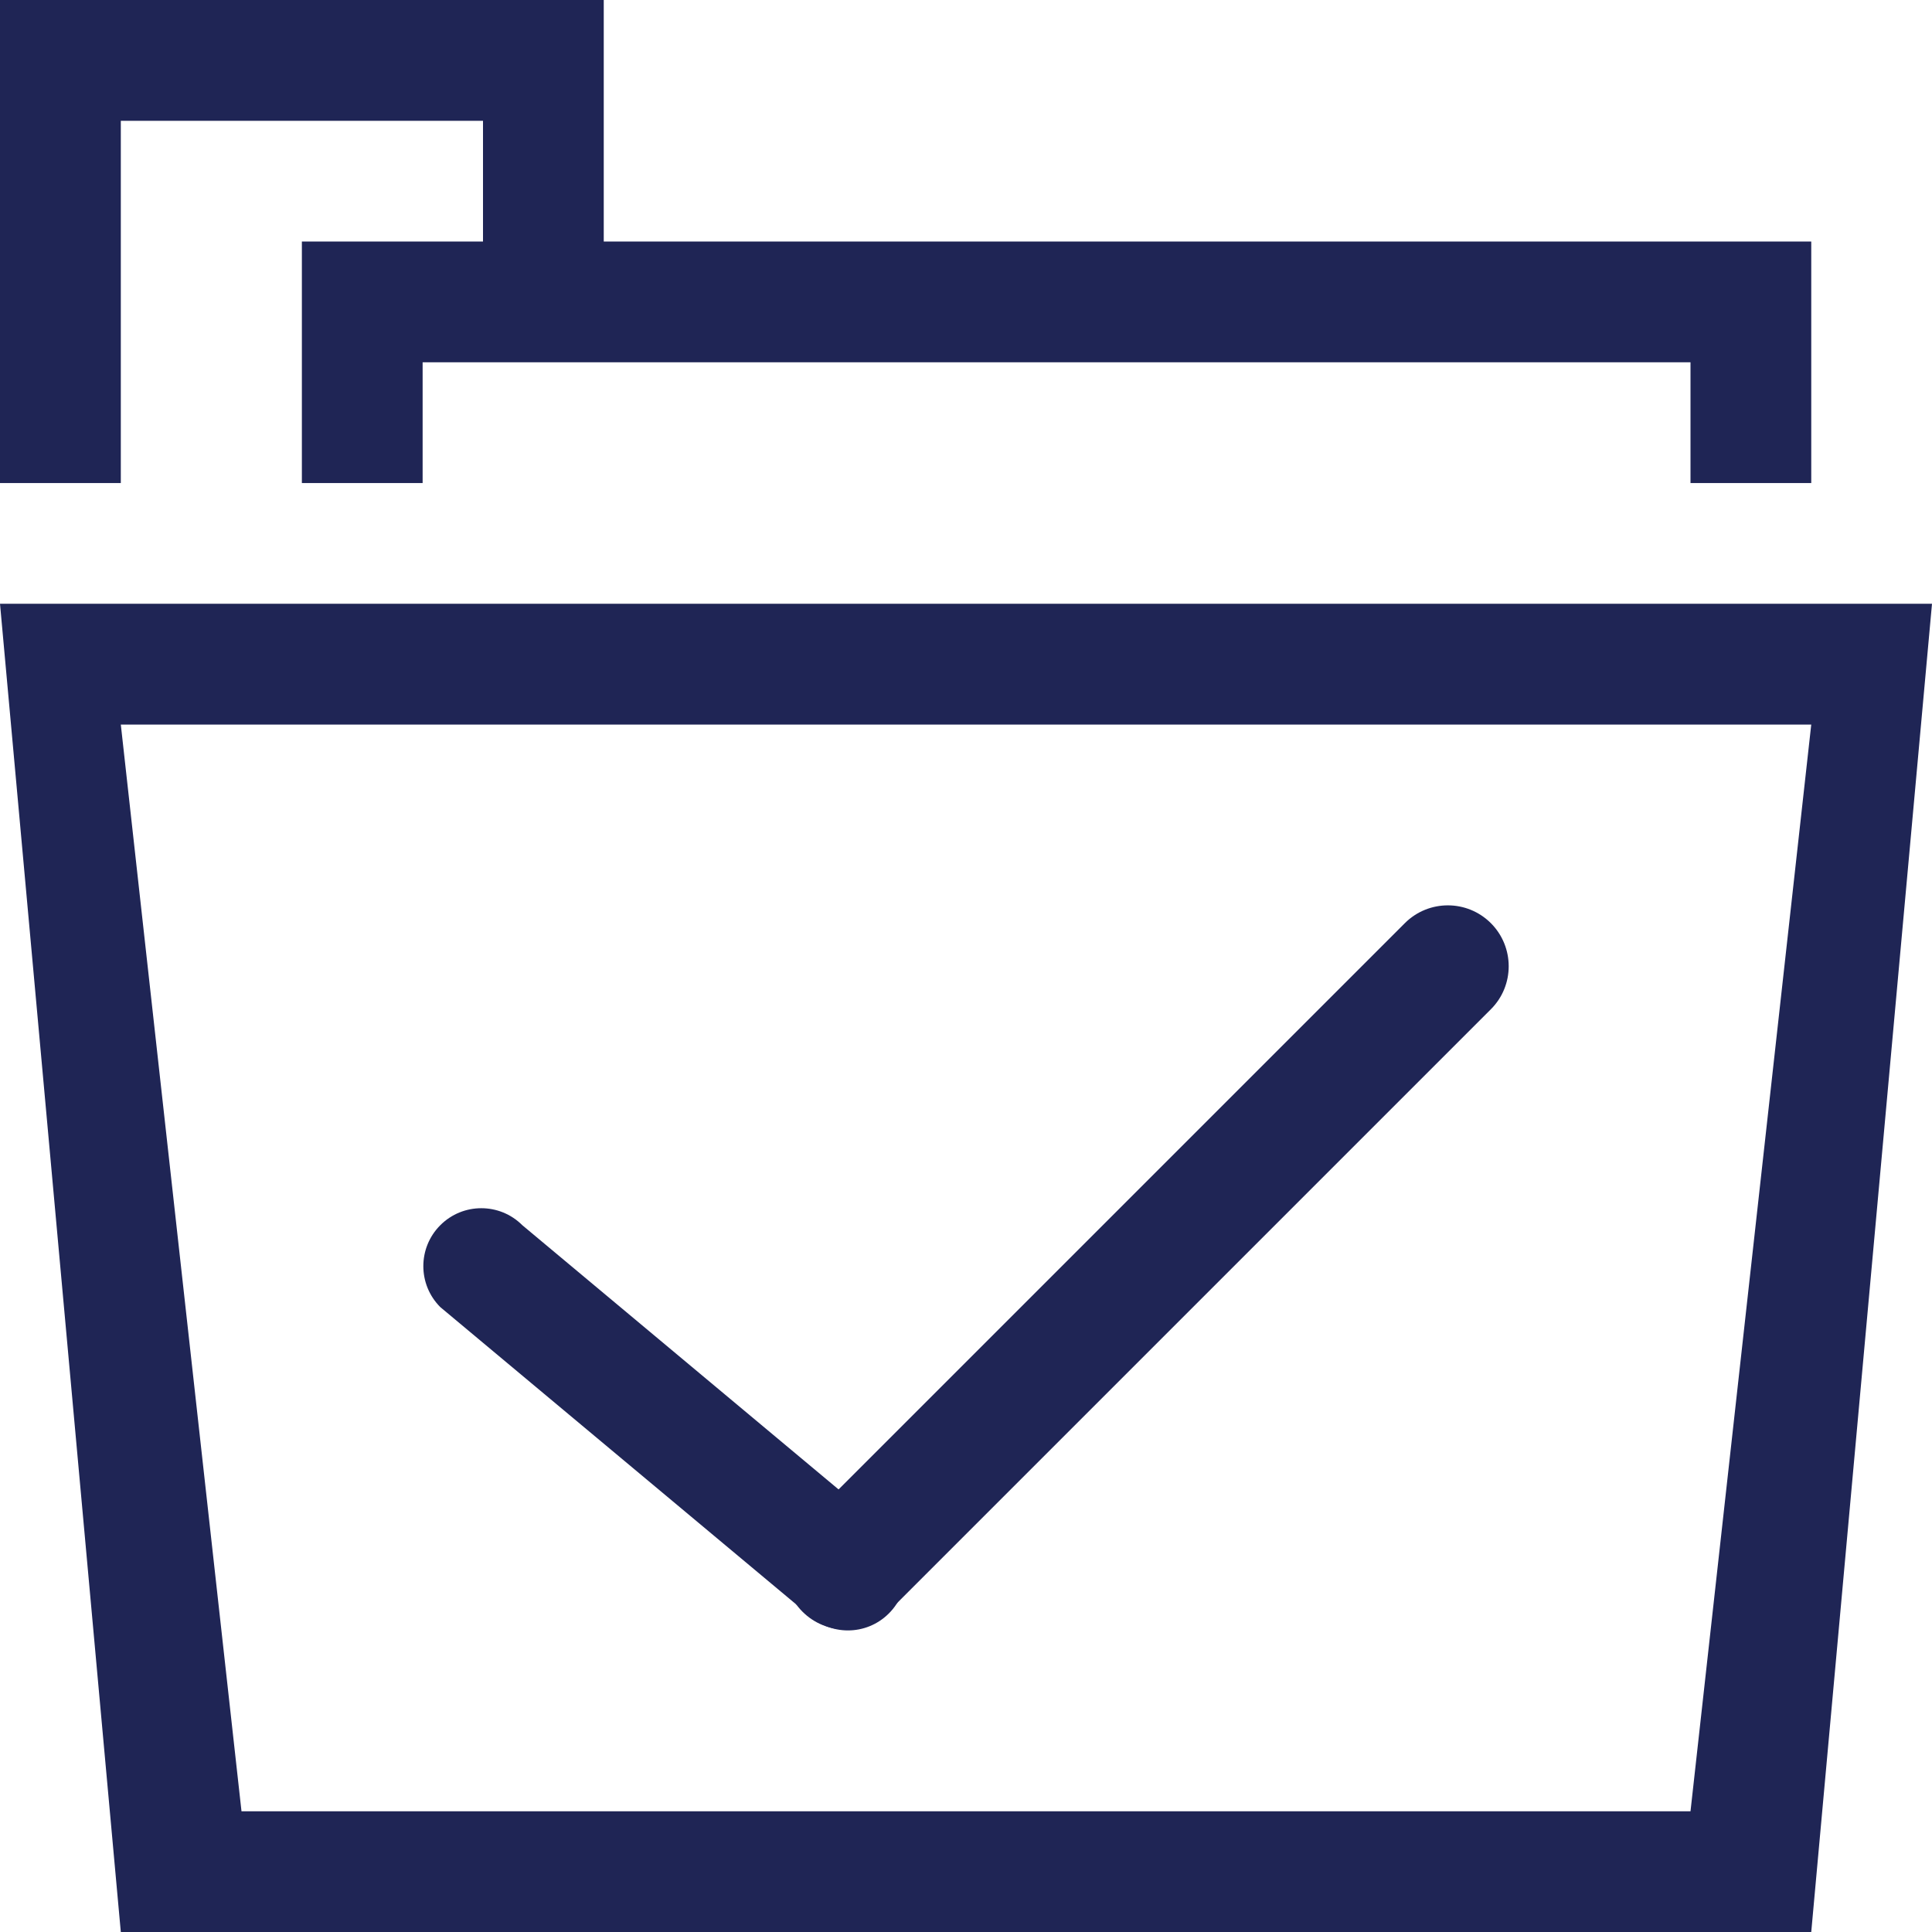
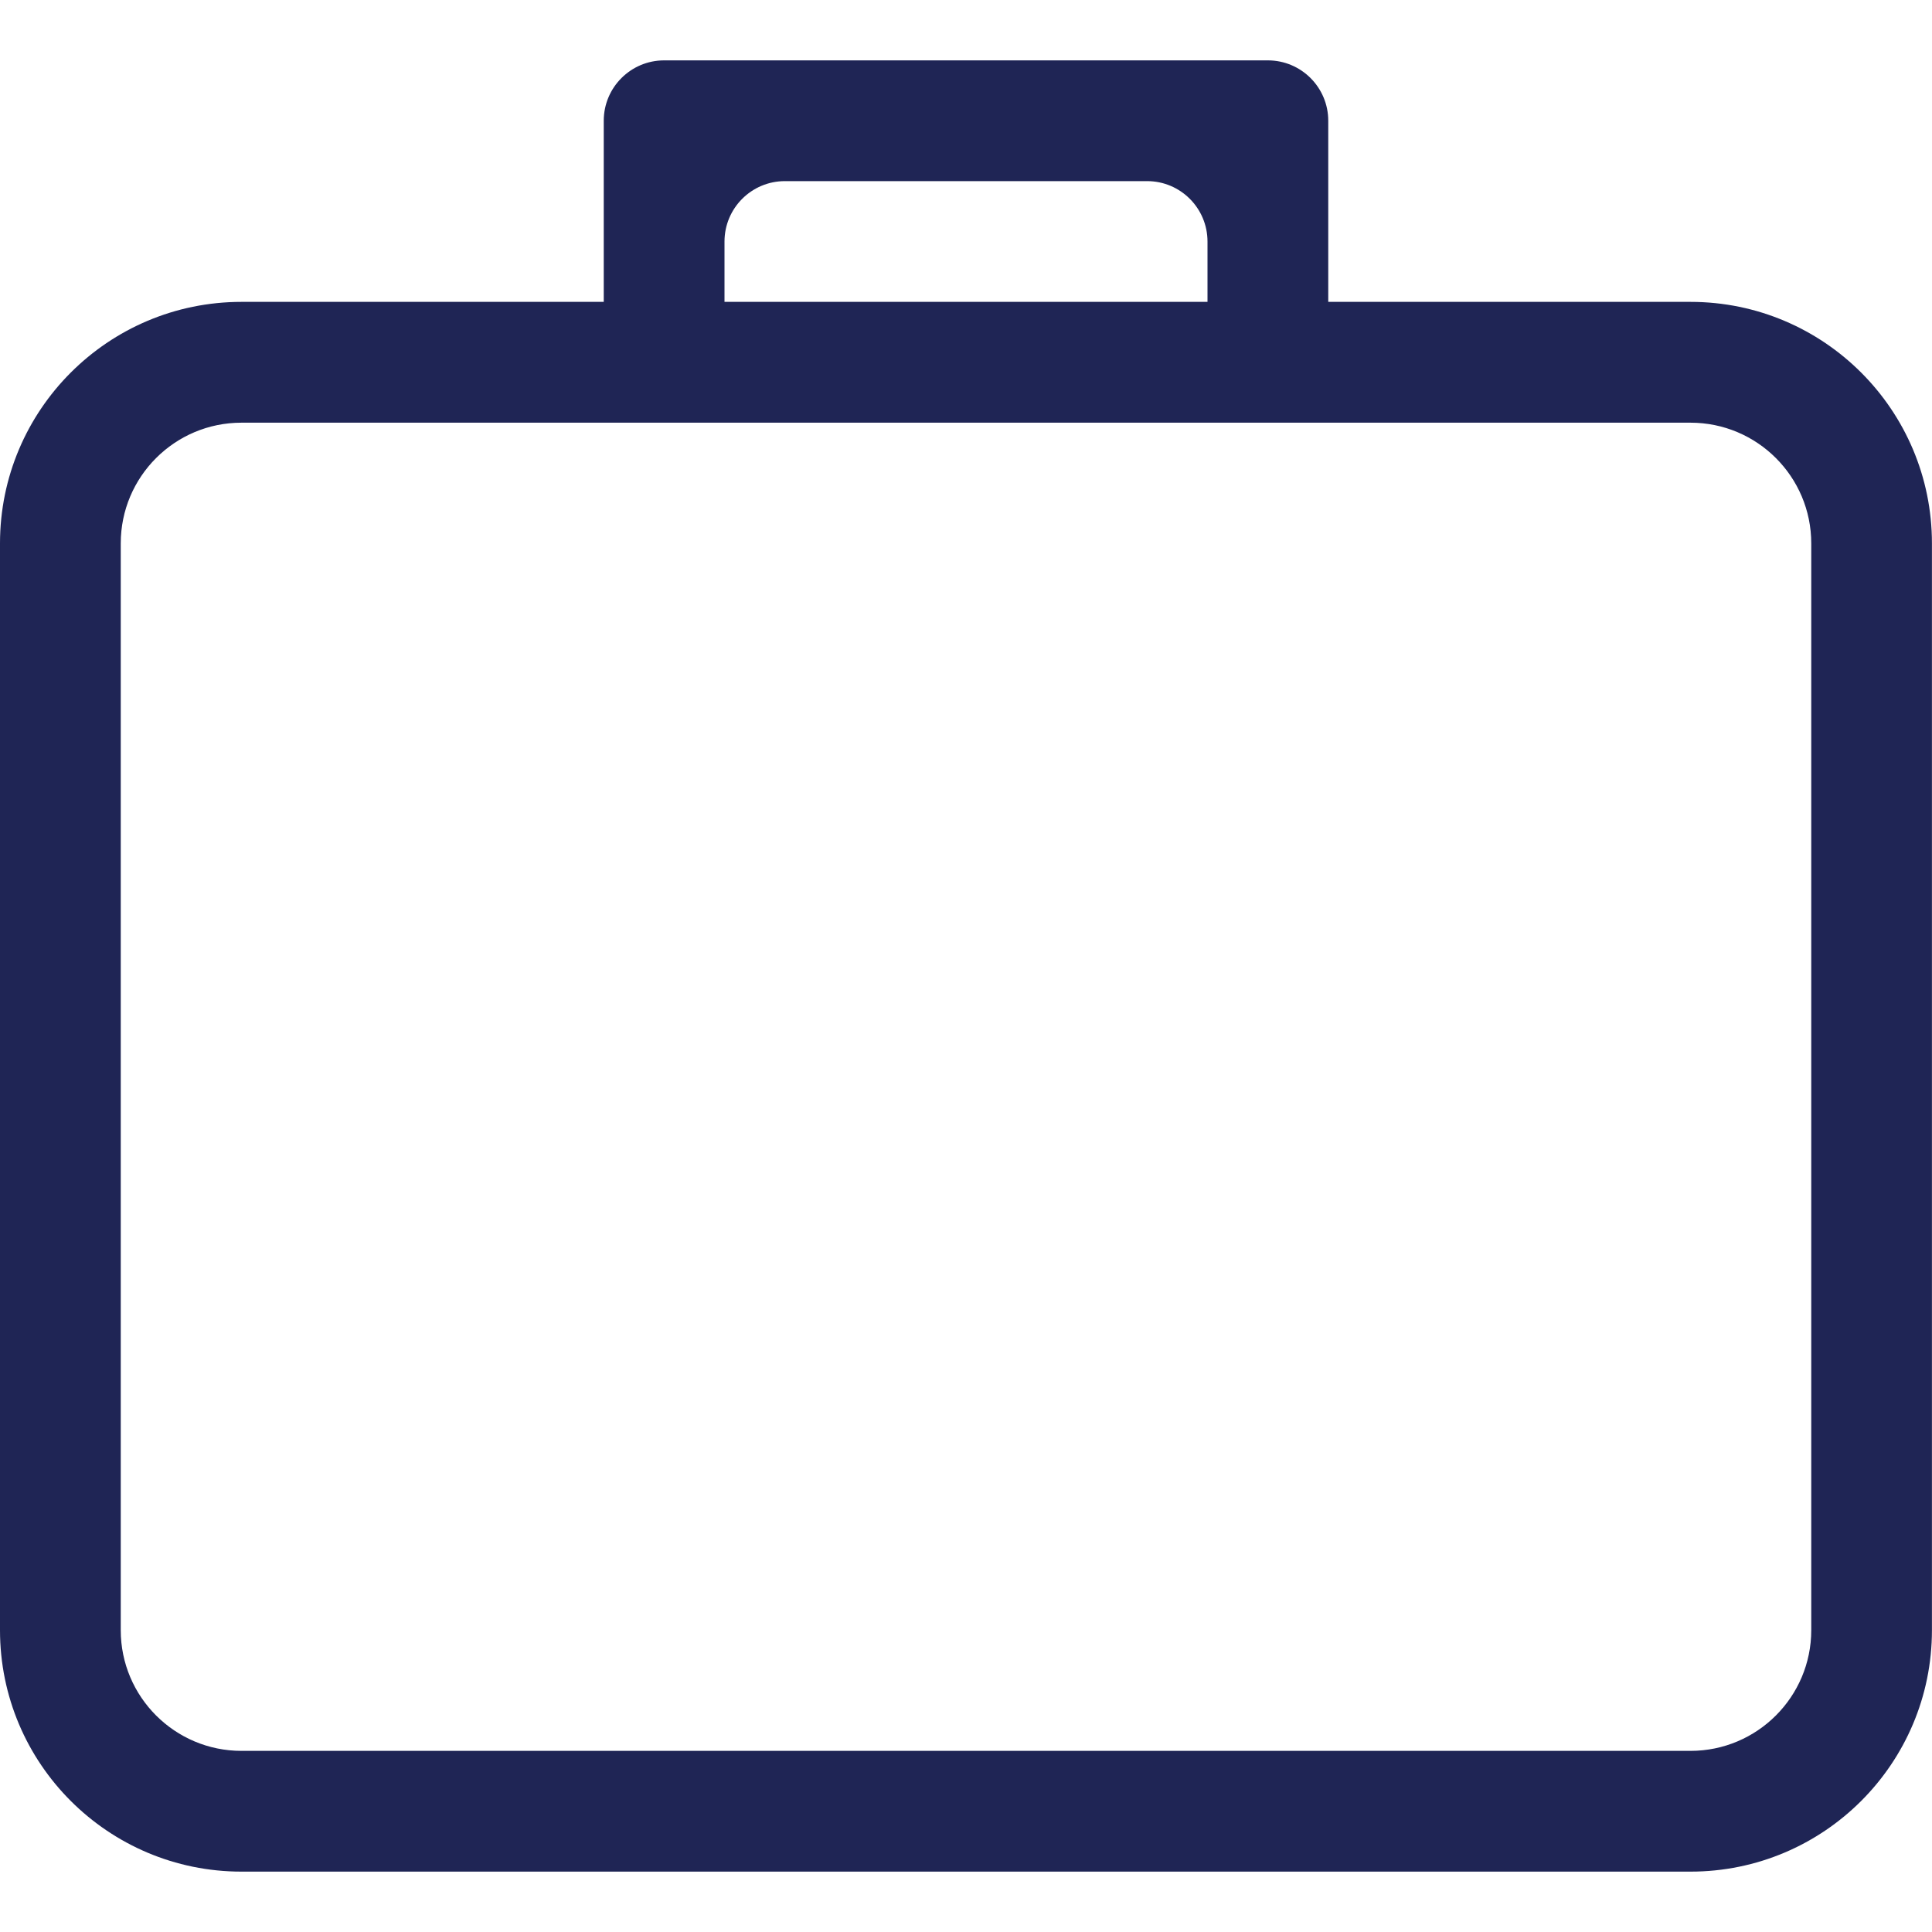
<svg xmlns="http://www.w3.org/2000/svg" width="32px" height="32px" viewBox="0 0 32 32" version="1.1">
  <defs />
  <g id="Symbols" stroke="none" stroke-width="1" fill="none" fill-rule="evenodd">
    <g id="Icon/product/Platform/Case-Management" fill="#1F2555">
-       <g id="Page-1">
-         <path d="M0,5e-05 L0,8.001 L2.001,8.001 L2.001,2.001 L8,2.001 L8,4 L5,4 L5,8.001 L7,8.001 L7,6.001 L28,6.001 L28,8.001 L30,8.001 L30,4 L10,4 L10,5e-05 L0,5e-05 Z M0,10 L2.001,32 L30,32 L32,10 L0,10 Z M2.001,12.001 L30,12.001 L28,30.001 L4,30.001 L2.001,12.001 Z" id="Fill-1" />
-         <g id="Group-6" transform="translate(7, 14.5)">
-           <path d="M6.291,12.194 C5.897,11.8 5.897,11.162 6.291,10.768 L16.268,0.791 C16.662,0.397 17.3,0.397 17.694,0.791 C18.087,1.185 18.087,1.824 17.694,2.216 L7.716,12.194 C7.322,12.588 6.684,12.588 6.291,12.194" id="Fill-2" />
-           <path d="M0.293,5.793 C0.668,5.418 1.276,5.418 1.651,5.793 L7.723,10.866 C8.098,11.242 8.098,11.849 7.723,12.223 C7.348,12.599 6.741,12.599 6.366,12.223 L0.293,7.15 C-0.082,6.775 -0.082,6.168 0.293,5.793" id="Fill-4" />
-         </g>
-       </g>
+       <path d="M30,27.001 C30,28.104 29.104,29 28,29 L4,29 C2.895,29 2,28.104 2,27.001 L2,9 C2,7.896 2.895,7.001 4,7.001 L28,7.001 C29.104,7.001 30,7.896 30,9 L30,27.001 Z M12,4.001 C12,3.448 12.448,3 13,3 L19,3 C19.552,3 20,3.448 20,4.001 L20,5 L19,5 L13,5 L12,5 L12,4.001 Z M28,5 L22,5 L22,2 C22,1.448 21.552,1 21,1 L11,1 C10.448,1 10,1.448 10,2 L10,5 L4,5 C1.791,5 0,6.791 0,9 L0,27.001 C0,29.21 1.791,31 4,31 L28,31 C30.208,31 31.999,29.21 31.999,27.001 L31.999,9 C31.999,6.791 30.208,5 28,5 L28,5 Z" id="Page-1" />
    </g>
  </g>
</svg>
